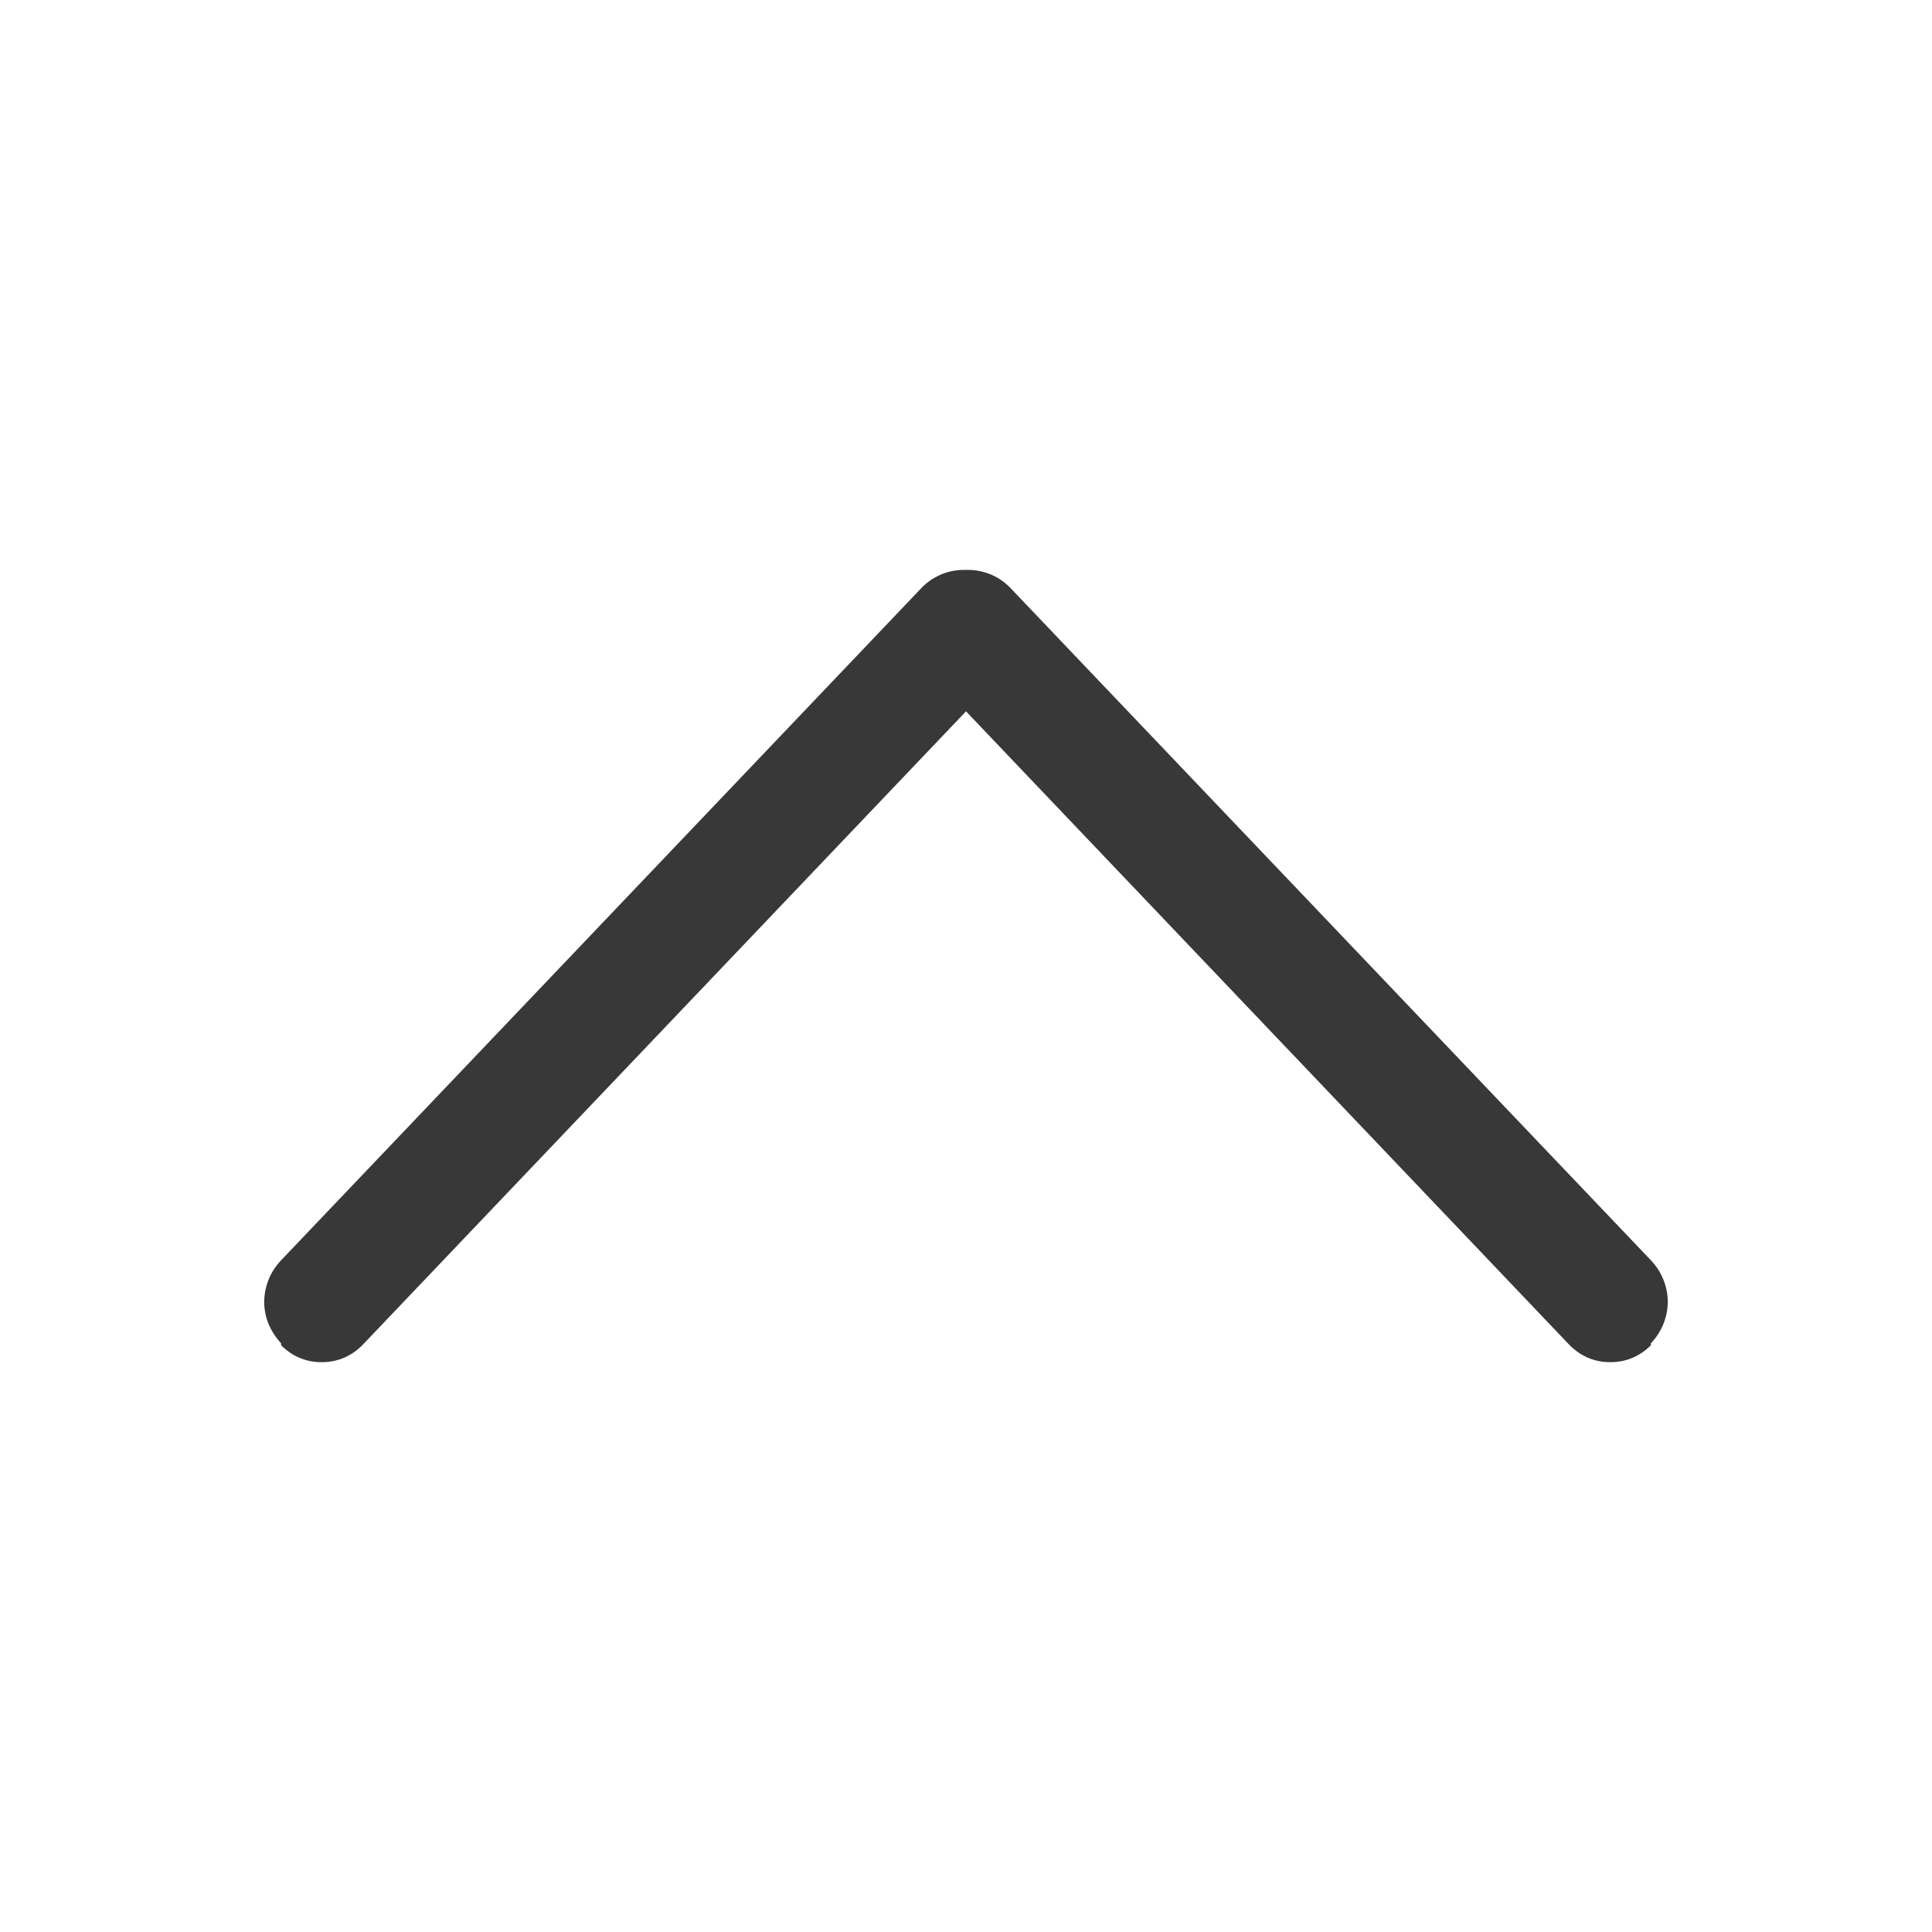
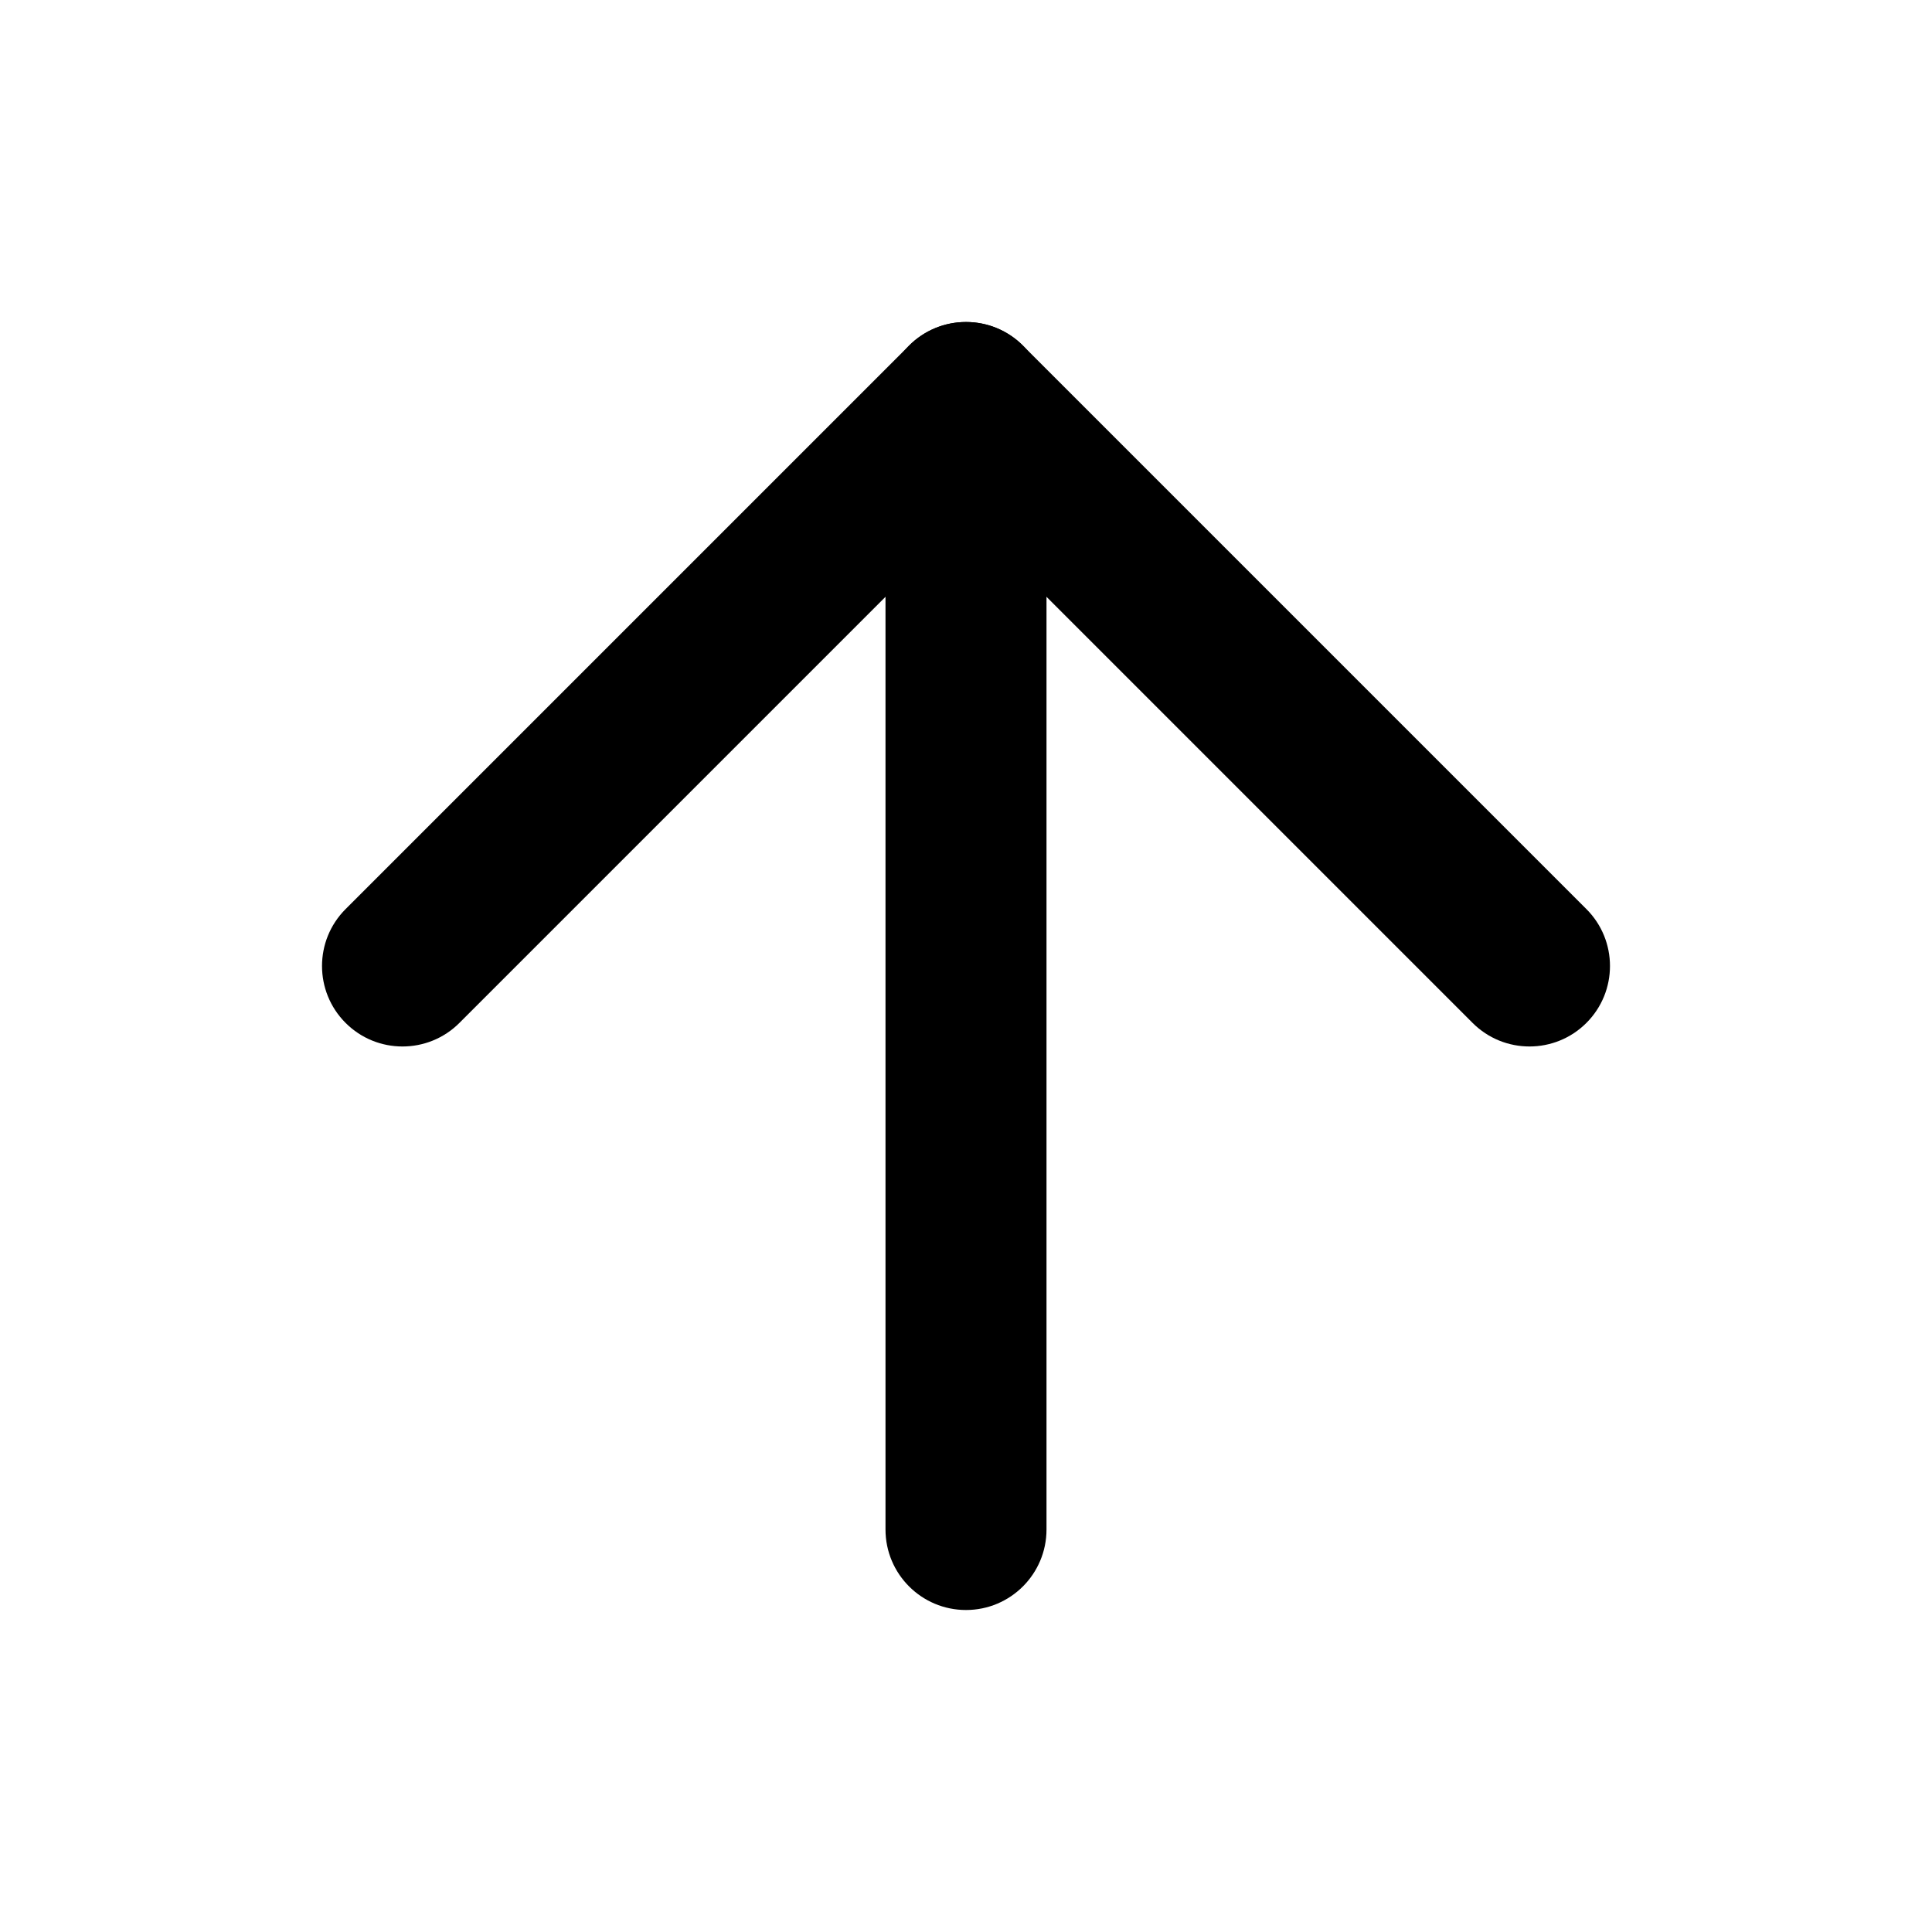
- <svg xmlns="http://www.w3.org/2000/svg" class="icon" viewBox="0 0 1024 1024" version="1.1" p-id="2984" width="1024" height="1024">
-   <path d="M488.96 311.04l-339.968 356.928a32.256 32.256 0 0 0-8.96 22.016c0 8 2.944 15.36 8.96 22.016v1.024c6.016 5.952 13.184 8.96 21.504 8.96 8.32 0 15.488-3.008 21.504-8.96l320-336 320 336c6.016 5.952 13.184 8.96 21.504 8.96 8.32 0 15.488-3.008 21.504-8.96v-1.024a32.256 32.256 0 0 0 8.96-22.016 32.256 32.256 0 0 0-8.96-22.016L534.976 311.04A31.168 31.168 0 0 0 512 302.08a31.168 31.168 0 0 0-23.04 8.96z" fill="#383838" p-id="2985" />
+ <svg xmlns="http://www.w3.org/2000/svg" viewBox="0 0 1024 1024" version="1.1" width="200" height="200" t="1775110619607" class="icon" p-id="47146008">
+   <path d="M481.835 183.168l-298.667 298.667a42.667 42.667 0 0 0 0 60.331 42.667 42.667 0 0 0 60.331 0L512 273.664l268.501 268.501a42.667 42.667 0 0 0 60.331 0 42.667 42.667 0 0 0 0-60.331l-298.667-298.667a42.667 42.667 0 0 0-60.331 0z" fill="#000000" p-id="47146009" />
+   <path d="M512 170.667a42.667 42.667 0 0 0-42.667 42.667v597.333a42.667 42.667 0 0 0 42.667 42.667 42.667 42.667 0 0 0 42.667-42.667V213.333a42.667 42.667 0 0 0-42.667-42.667z" fill="#000000" p-id="47146010" />
</svg>
